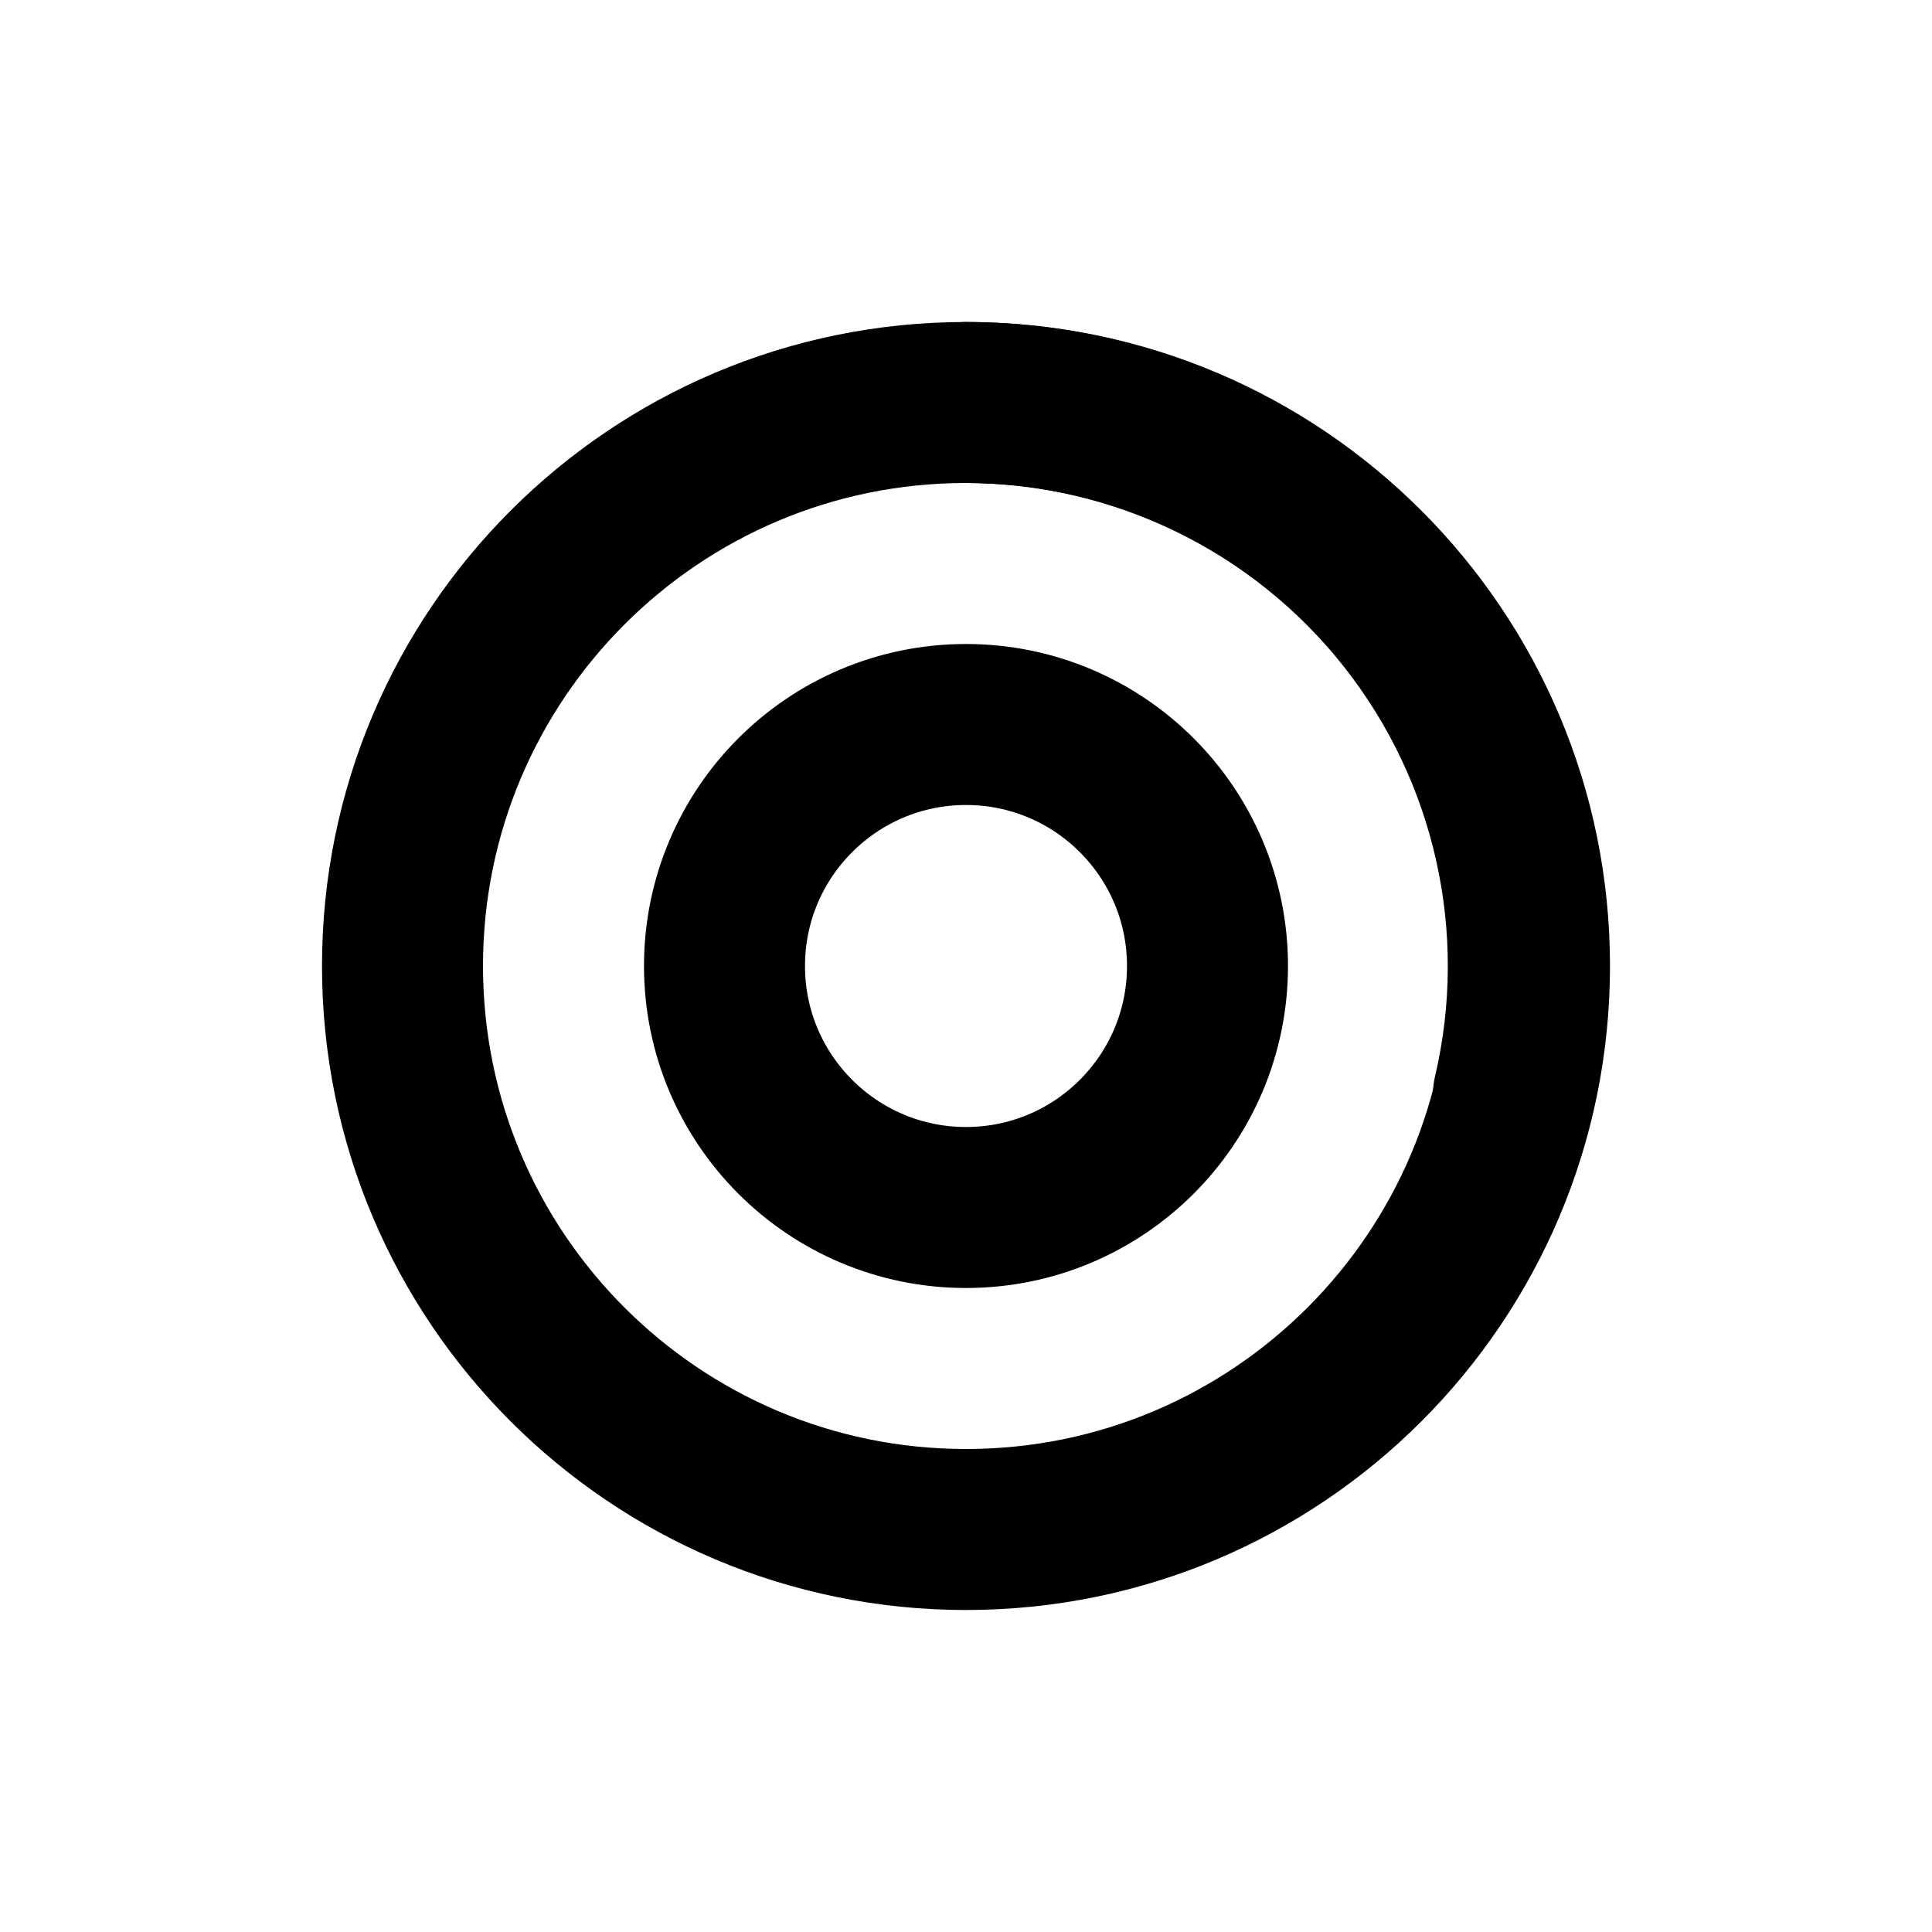
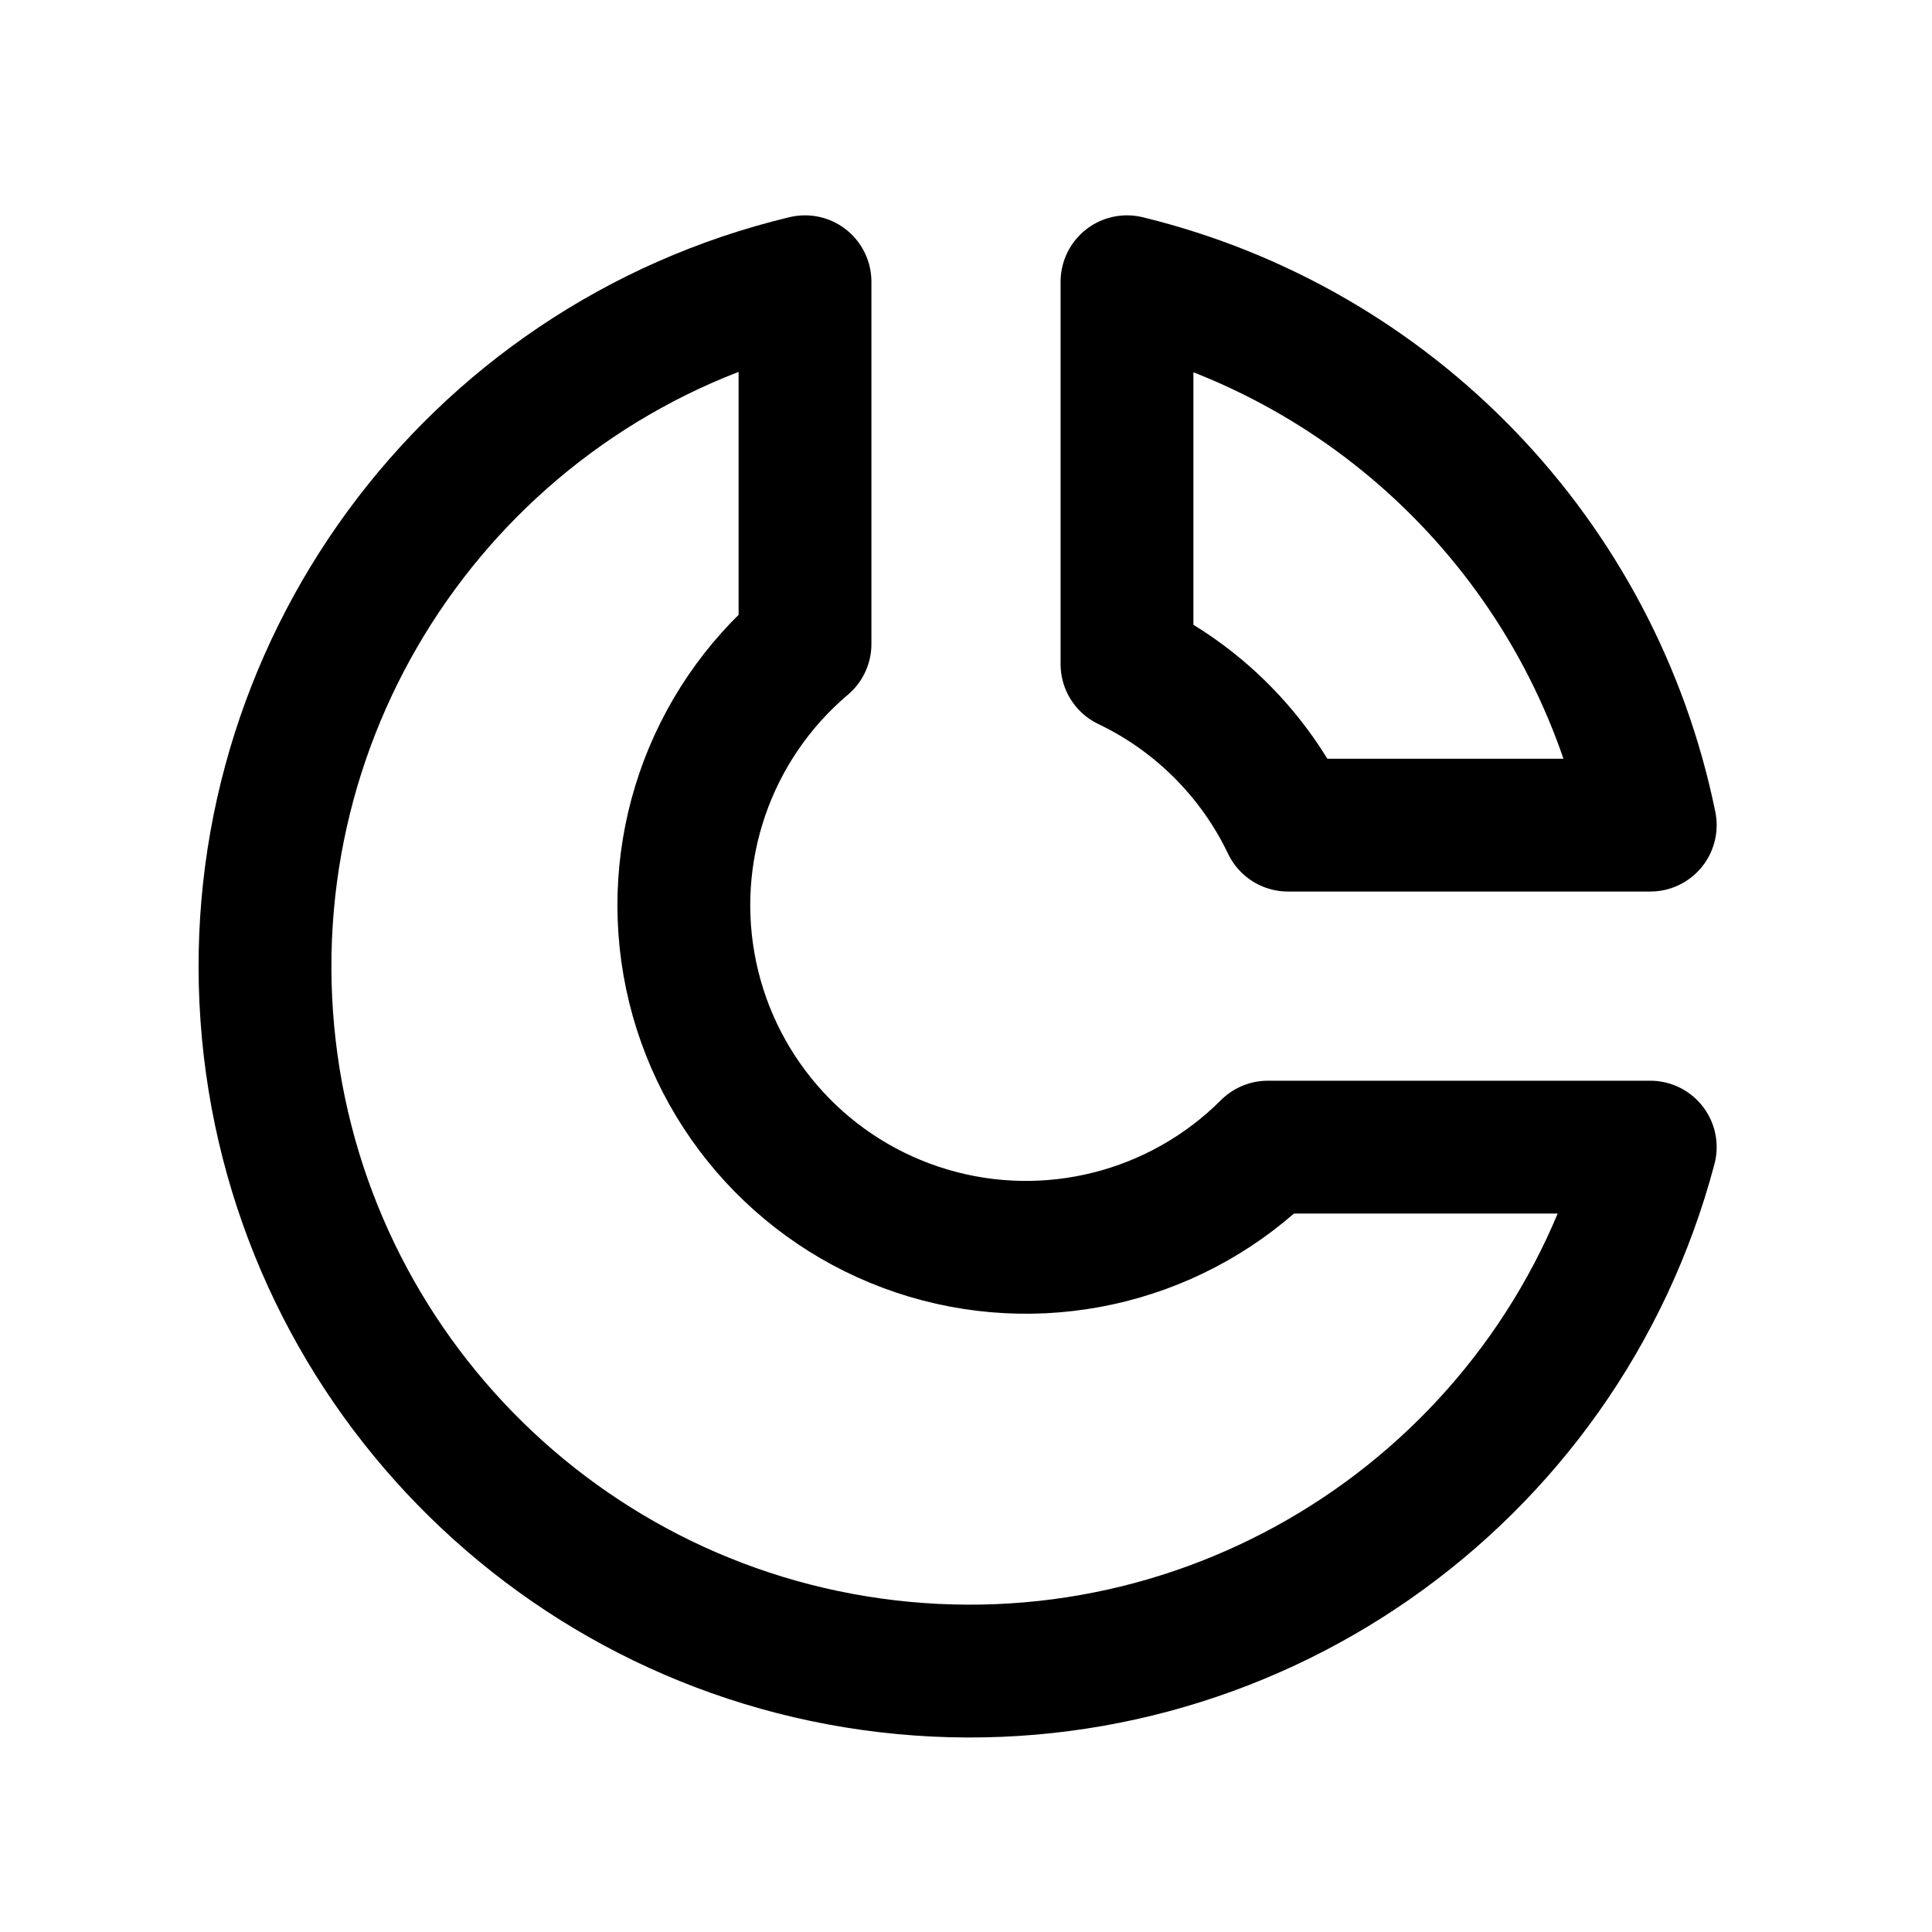
- <svg xmlns="http://www.w3.org/2000/svg" width="32" height="32" viewBox="0 0 24 24" fill="none" stroke="currentColor" stroke-width="2" stroke-linecap="round" stroke-linejoin="round" color="currentColor" role="img" aria-label="Chart Donut icon">
-   <circle cx="12" cy="12" r="7" />
-   <path d="M12 5a7 7 0 0 1 6.8 8.6" />
-   <circle cx="12" cy="12" r="3" />
+ <svg xmlns="http://www.w3.org/2000/svg" width="32" height="32" viewBox="0 0 24 24" fill="none" stroke="currentColor" stroke-width="1.65" stroke-linecap="round" stroke-linejoin="round" role="img" aria-label="Chart Donut">
+   <path d="M10 3.5a8.75 8.75 0 1 0 10.5 10.75h-4.75A4.25 4.25 0 1 1 10 8V3.5Z" />
+   <path d="M14 3.5v4.75a4.25 4.25 0 0 1 2 2h4.5A8.75 8.75 0 0 0 14 3.5Z" />
</svg>
